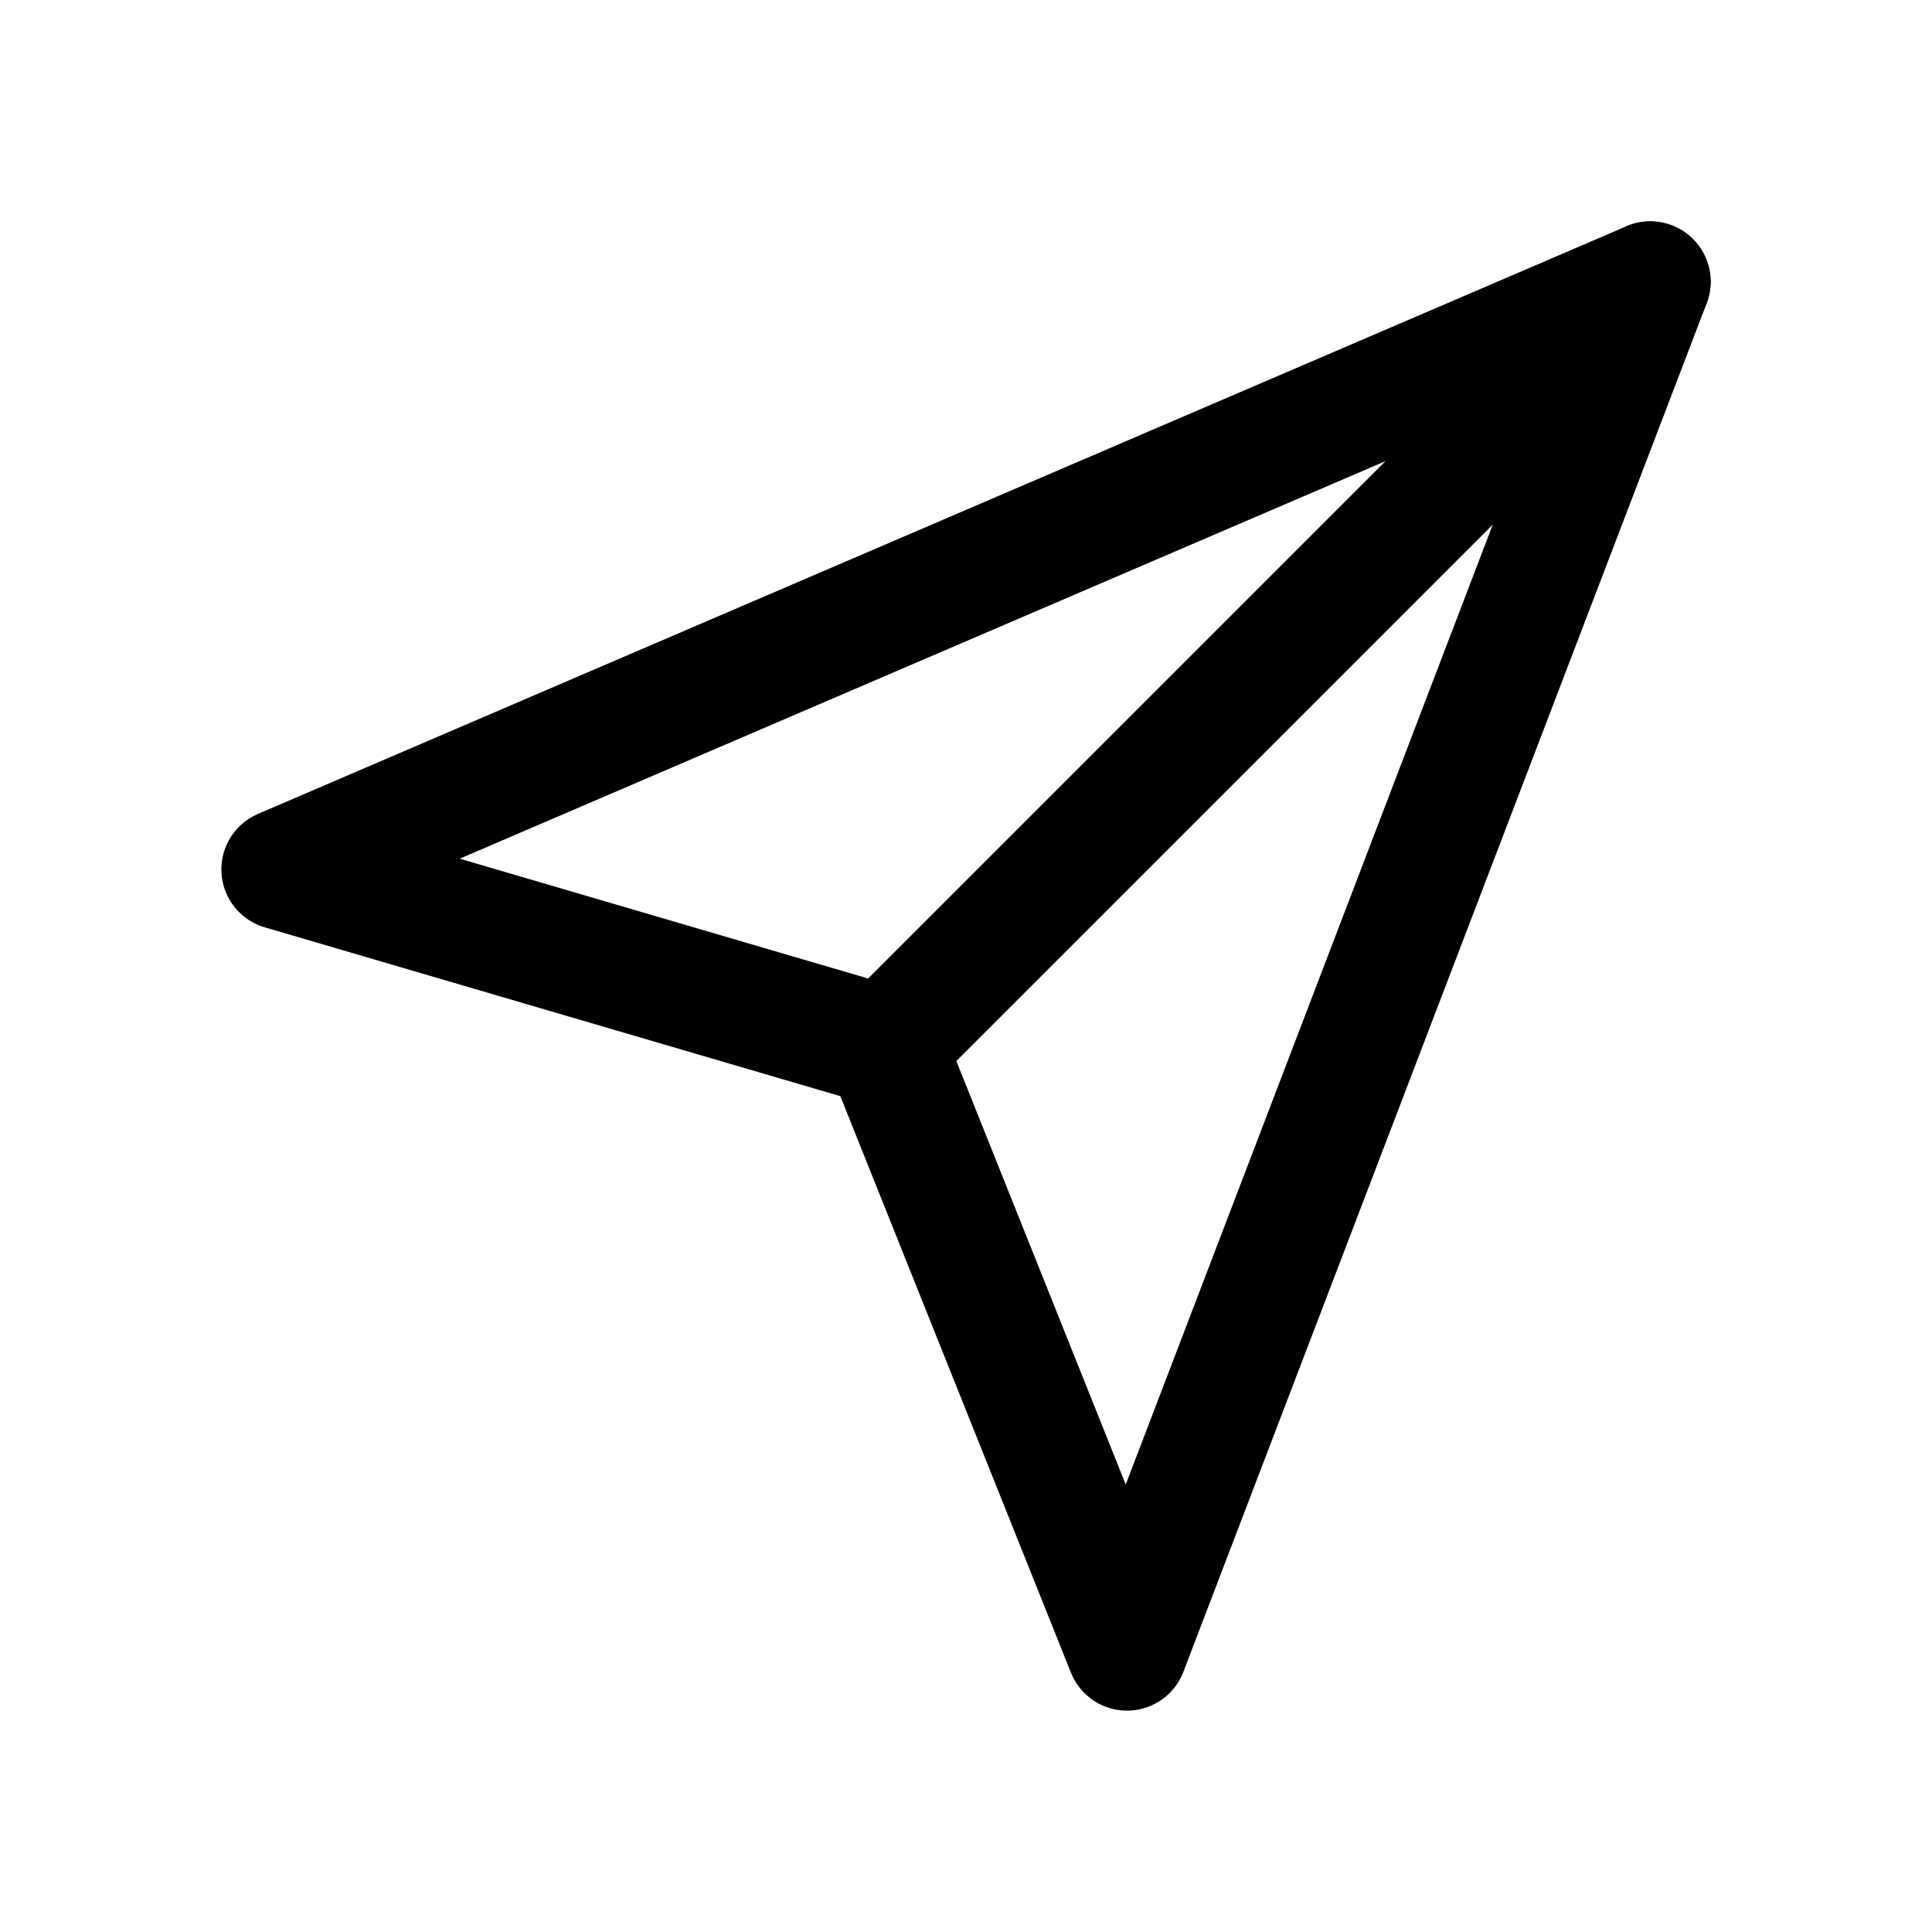
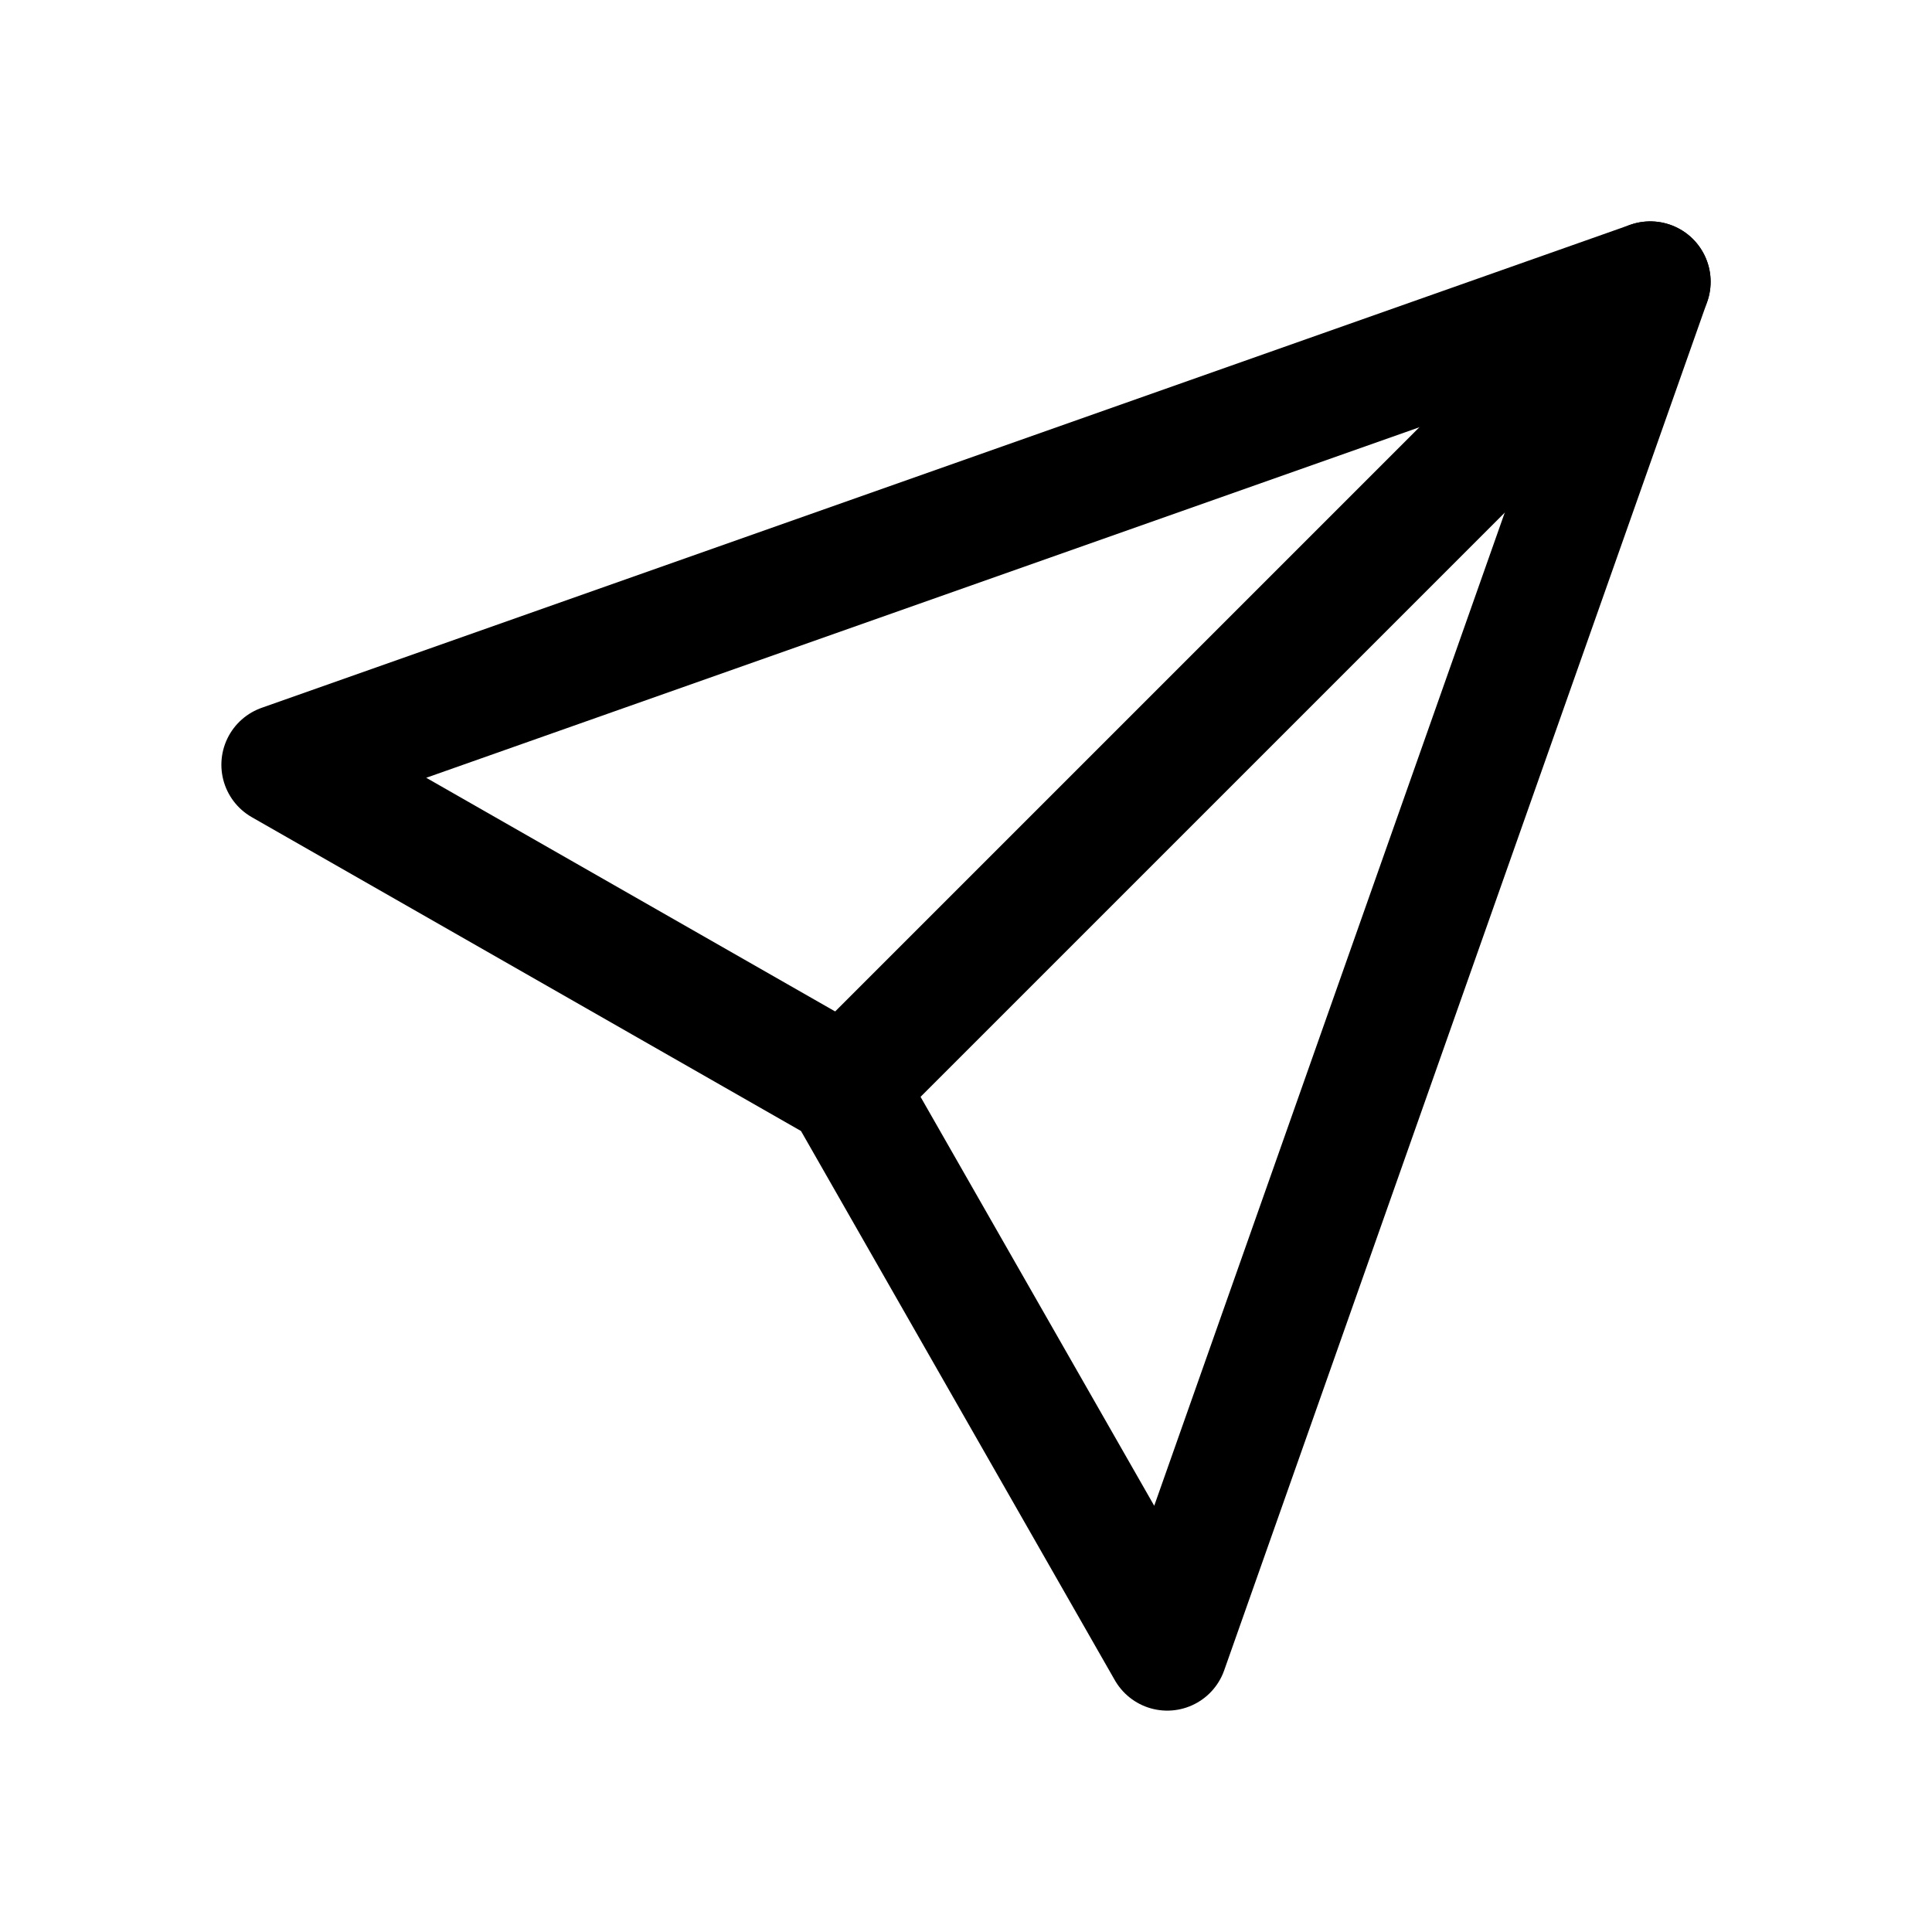
<svg xmlns="http://www.w3.org/2000/svg" viewBox="0 0 24 24" width="24" height="24" fill="none" stroke="currentColor" stroke-width="1.5" stroke-linecap="round" stroke-linejoin="round">
-   <path d="M3.5 10.8L20.5 3.5L14 20.5L11 13Z" />
-   <path d="M11 13L20.5 3.5" />
+   <path d="M20.5 3.5L10.5 13.5" />
+   <path d="M20.5 3.5L14.5 20.5L10.5 13.5L3.5 9.5Z" />
</svg>
